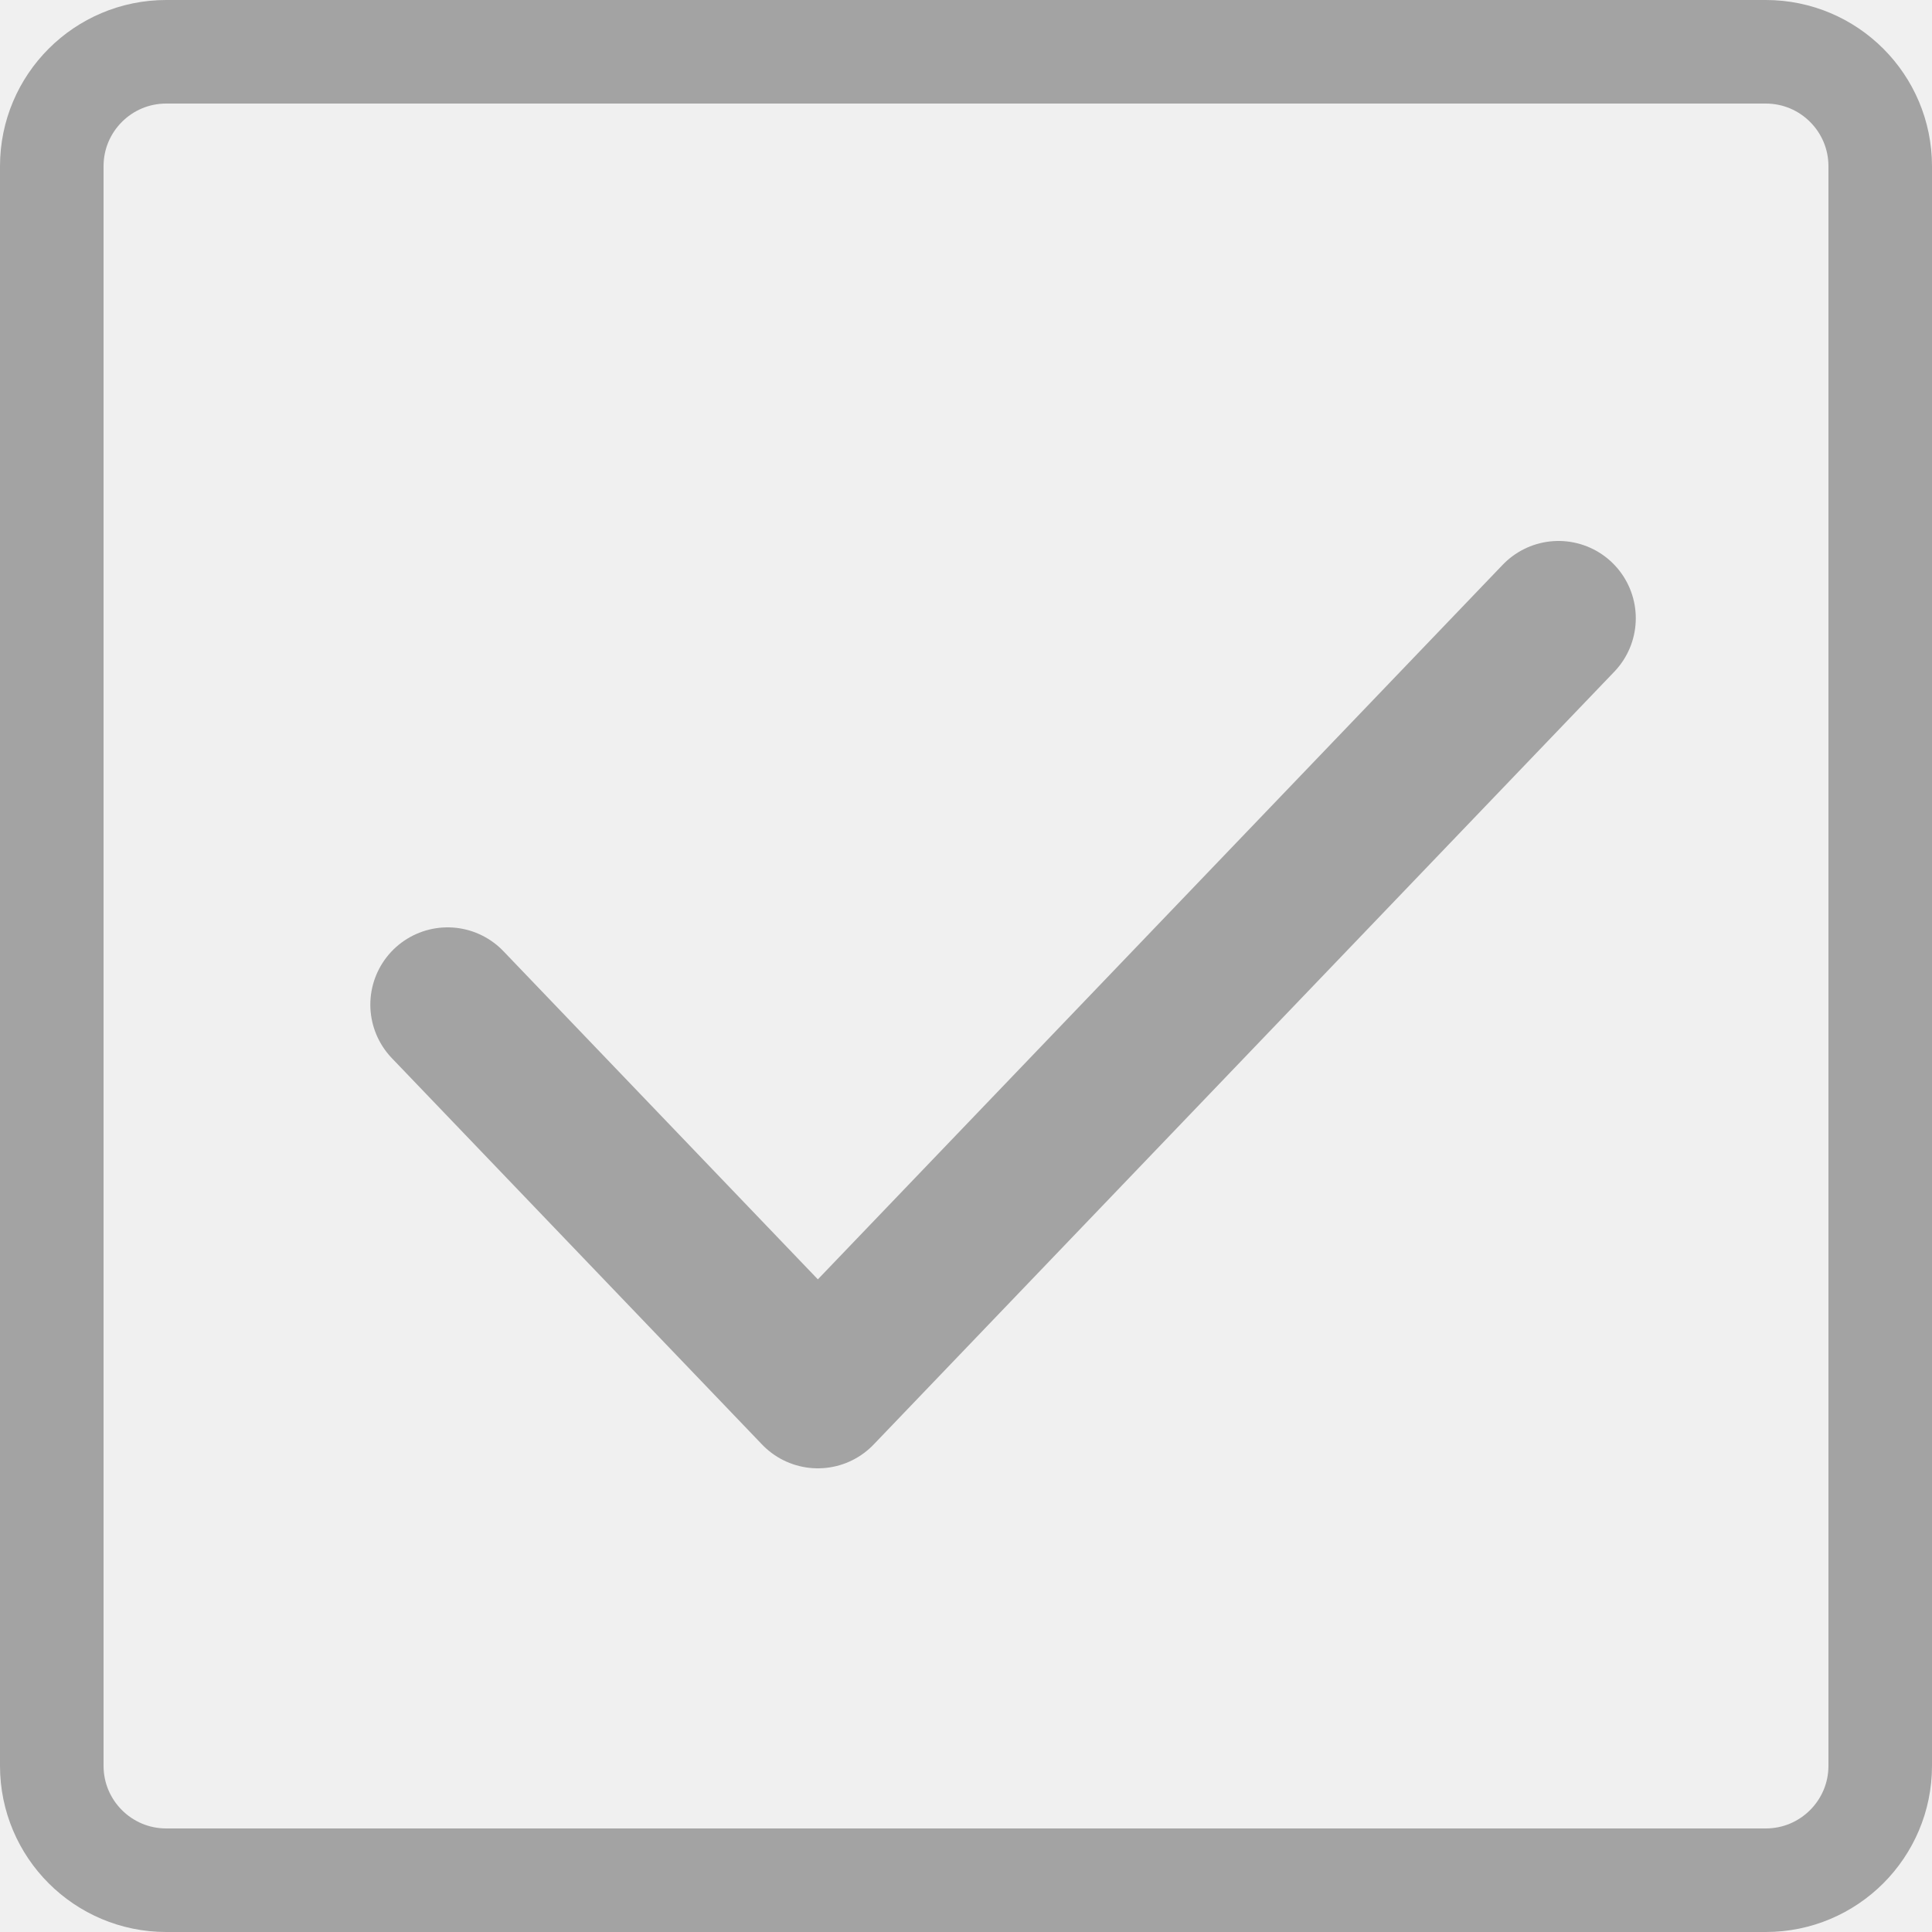
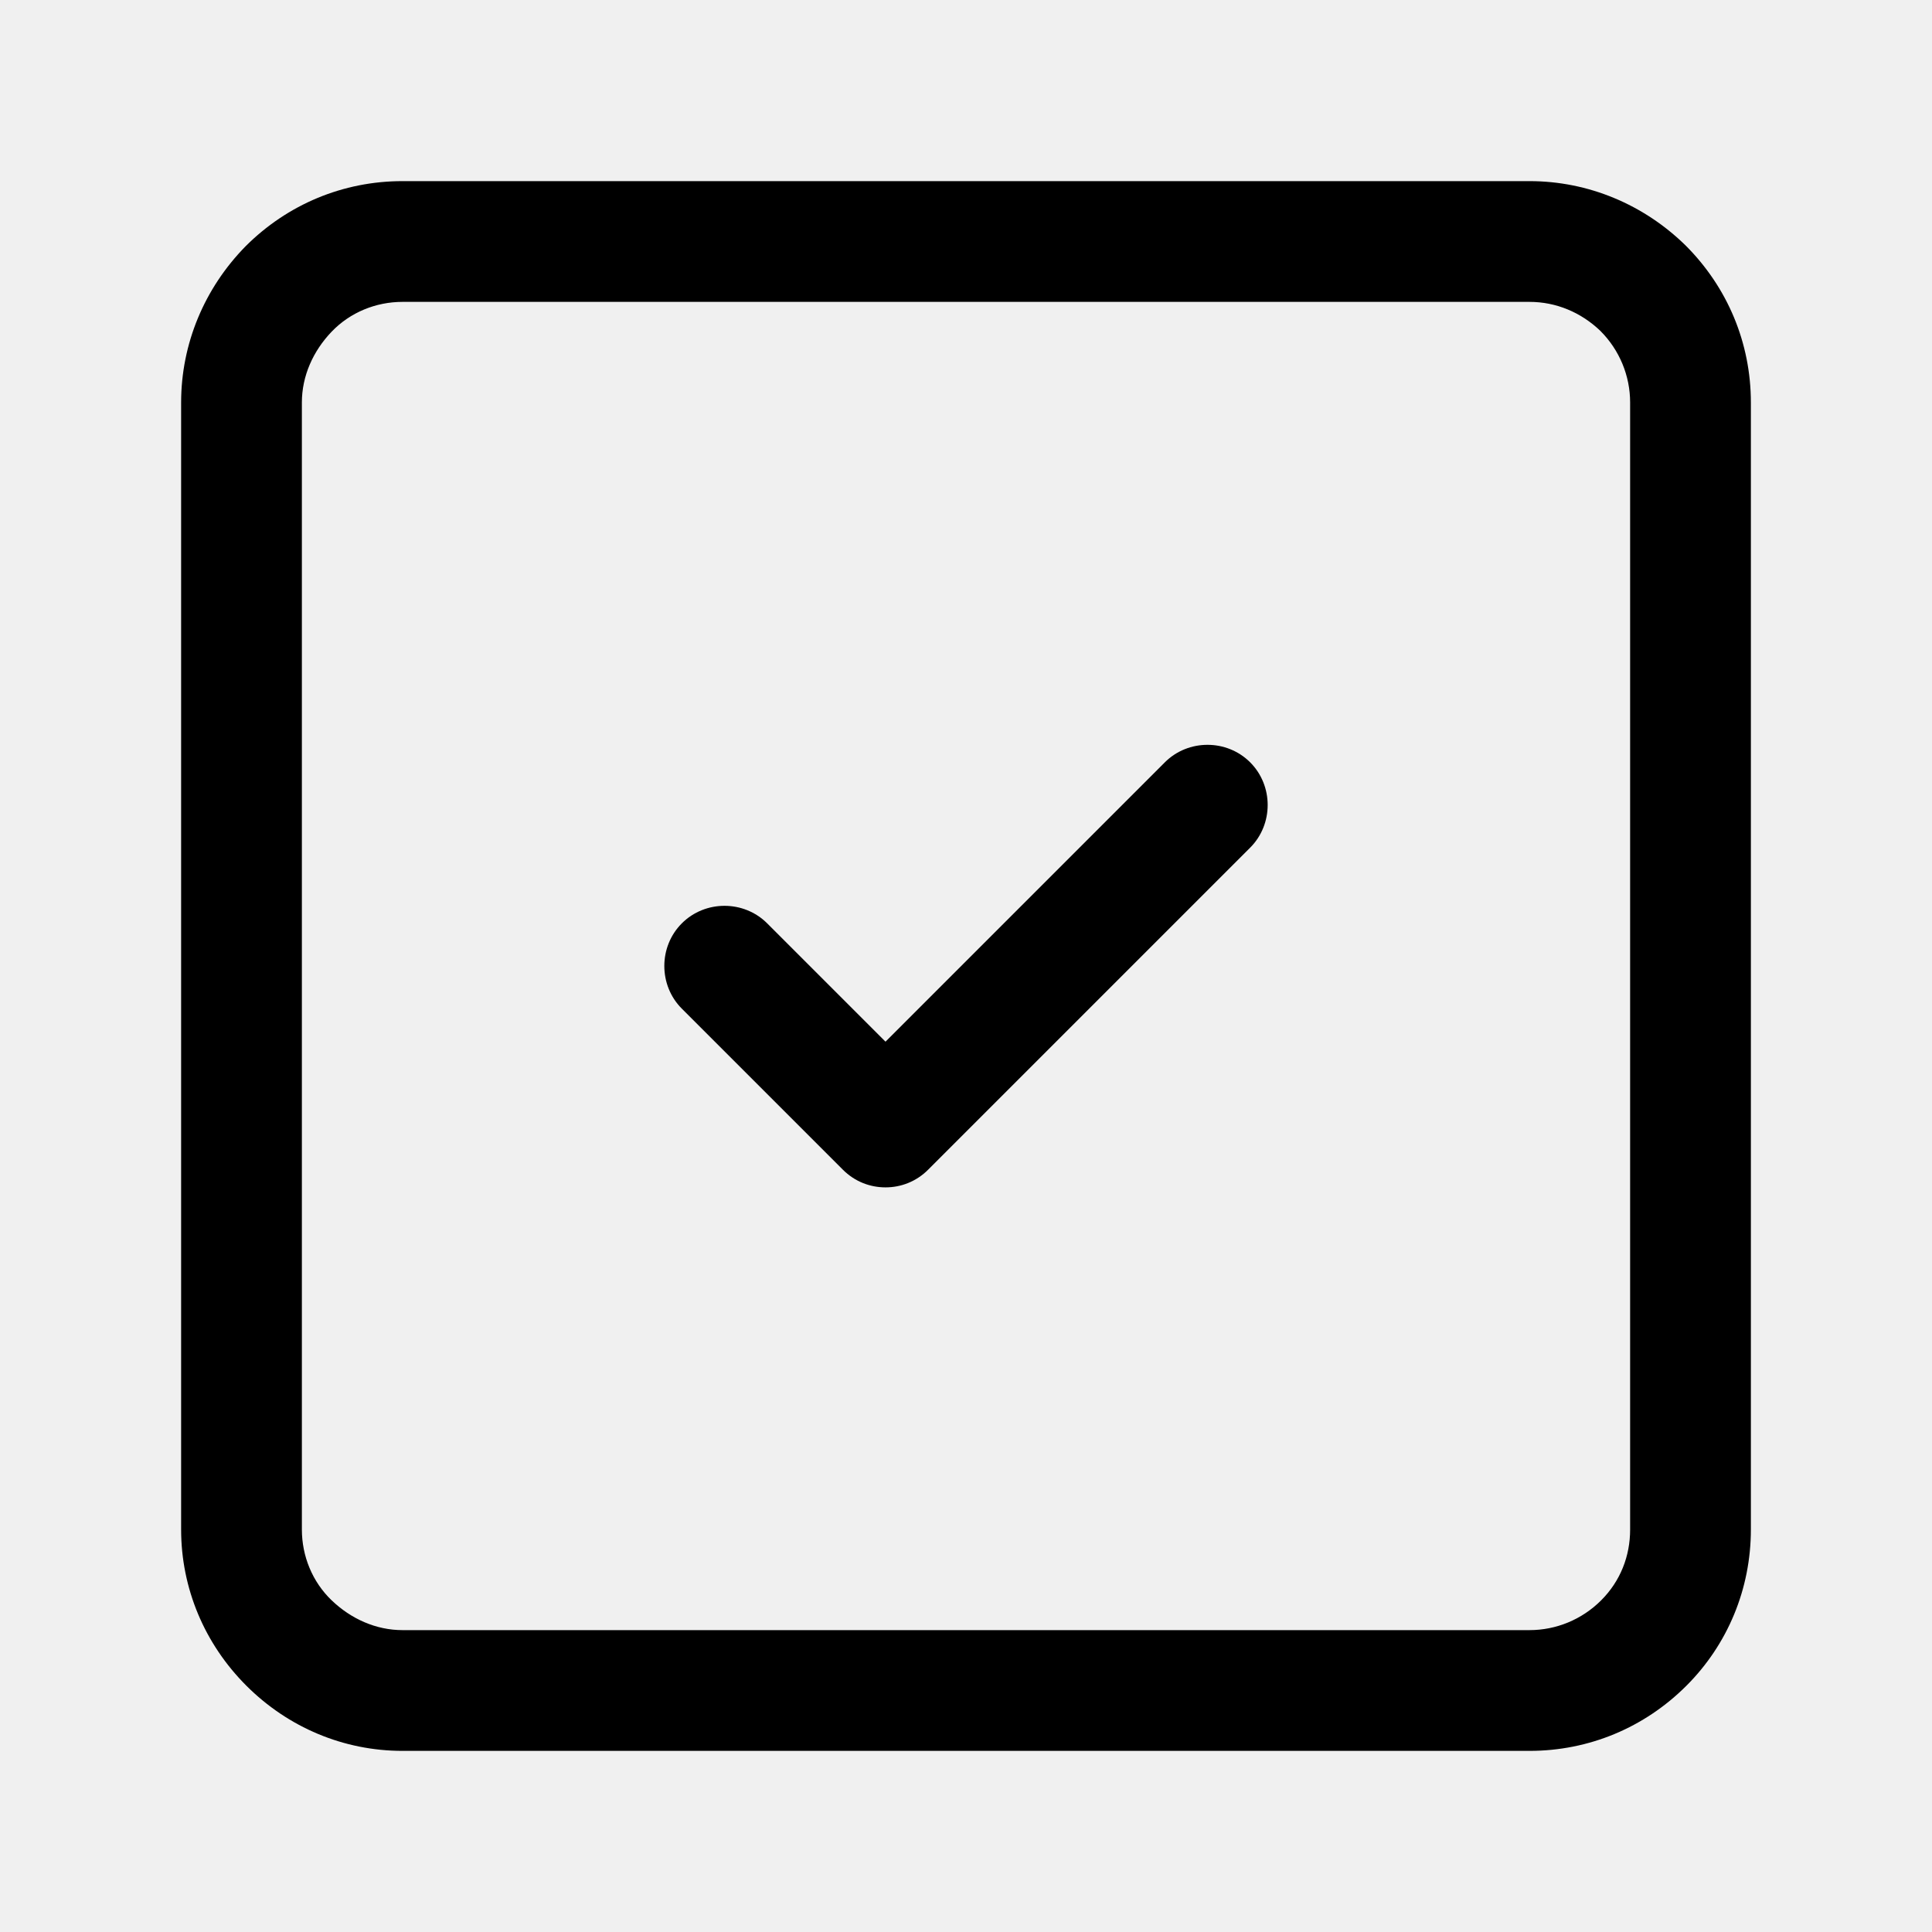
- <svg xmlns="http://www.w3.org/2000/svg" width="25" height="25" viewBox="0 0 25 25" fill="none">
-   <rect x="0.67" y="0.67" width="23.66" height="23.66" rx="1.481" stroke="#A3A3A3" stroke-width="1.34" />
-   <g clip-path="url(#clip0_10_11)">
-     <path d="M5.792 13L10.583 18L20.167 8" stroke="#A3A3A3" stroke-width="2" stroke-linecap="round" stroke-linejoin="round" />
+ <svg xmlns="http://www.w3.org/2000/svg" id="Outlines" viewBox="0 0 24 24">
+   <g id="checkbox">
+     <path class="cls-1" d="M19,21.75H5c-.73,0-1.42-.29-1.94-.81s-.81-1.21-.81-1.94V5c0-.73.29-1.42.8-1.94.52-.52,1.21-.81,1.95-.81h14c.73,0,1.42.29,1.94.8.52.52.81,1.21.81,1.95v14c0,.74-.29,1.43-.8,1.94-.52.52-1.21.81-1.95.81ZM5,3.75c-.33,0-.65.13-.88.37s-.37.55-.37.88v14c0,.33.13.65.37.88s.55.37.88.37h14c.33,0,.65-.13.89-.37s.36-.55.36-.88V5c0-.33-.13-.65-.37-.89-.24-.23-.55-.36-.88-.36H5Z" />
+     <path class="cls-1" d="M11,14.75c-.19,0-.38-.07-.53-.22l-2-2c-.29-.29-.29-.77,0-1.06s.77-.29,1.06,0l1.47,1.47,3.47-3.47c.29-.29.77-.29,1.06,0s.29.77,0,1.06l-4,4c-.15.15-.34.22-.53.22Z" />
  </g>
-   <defs>
-     <clipPath id="clip0_10_11">
-       <rect width="23" height="24" fill="white" transform="translate(1 1)" />
-     </clipPath>
-   </defs>
</svg>
